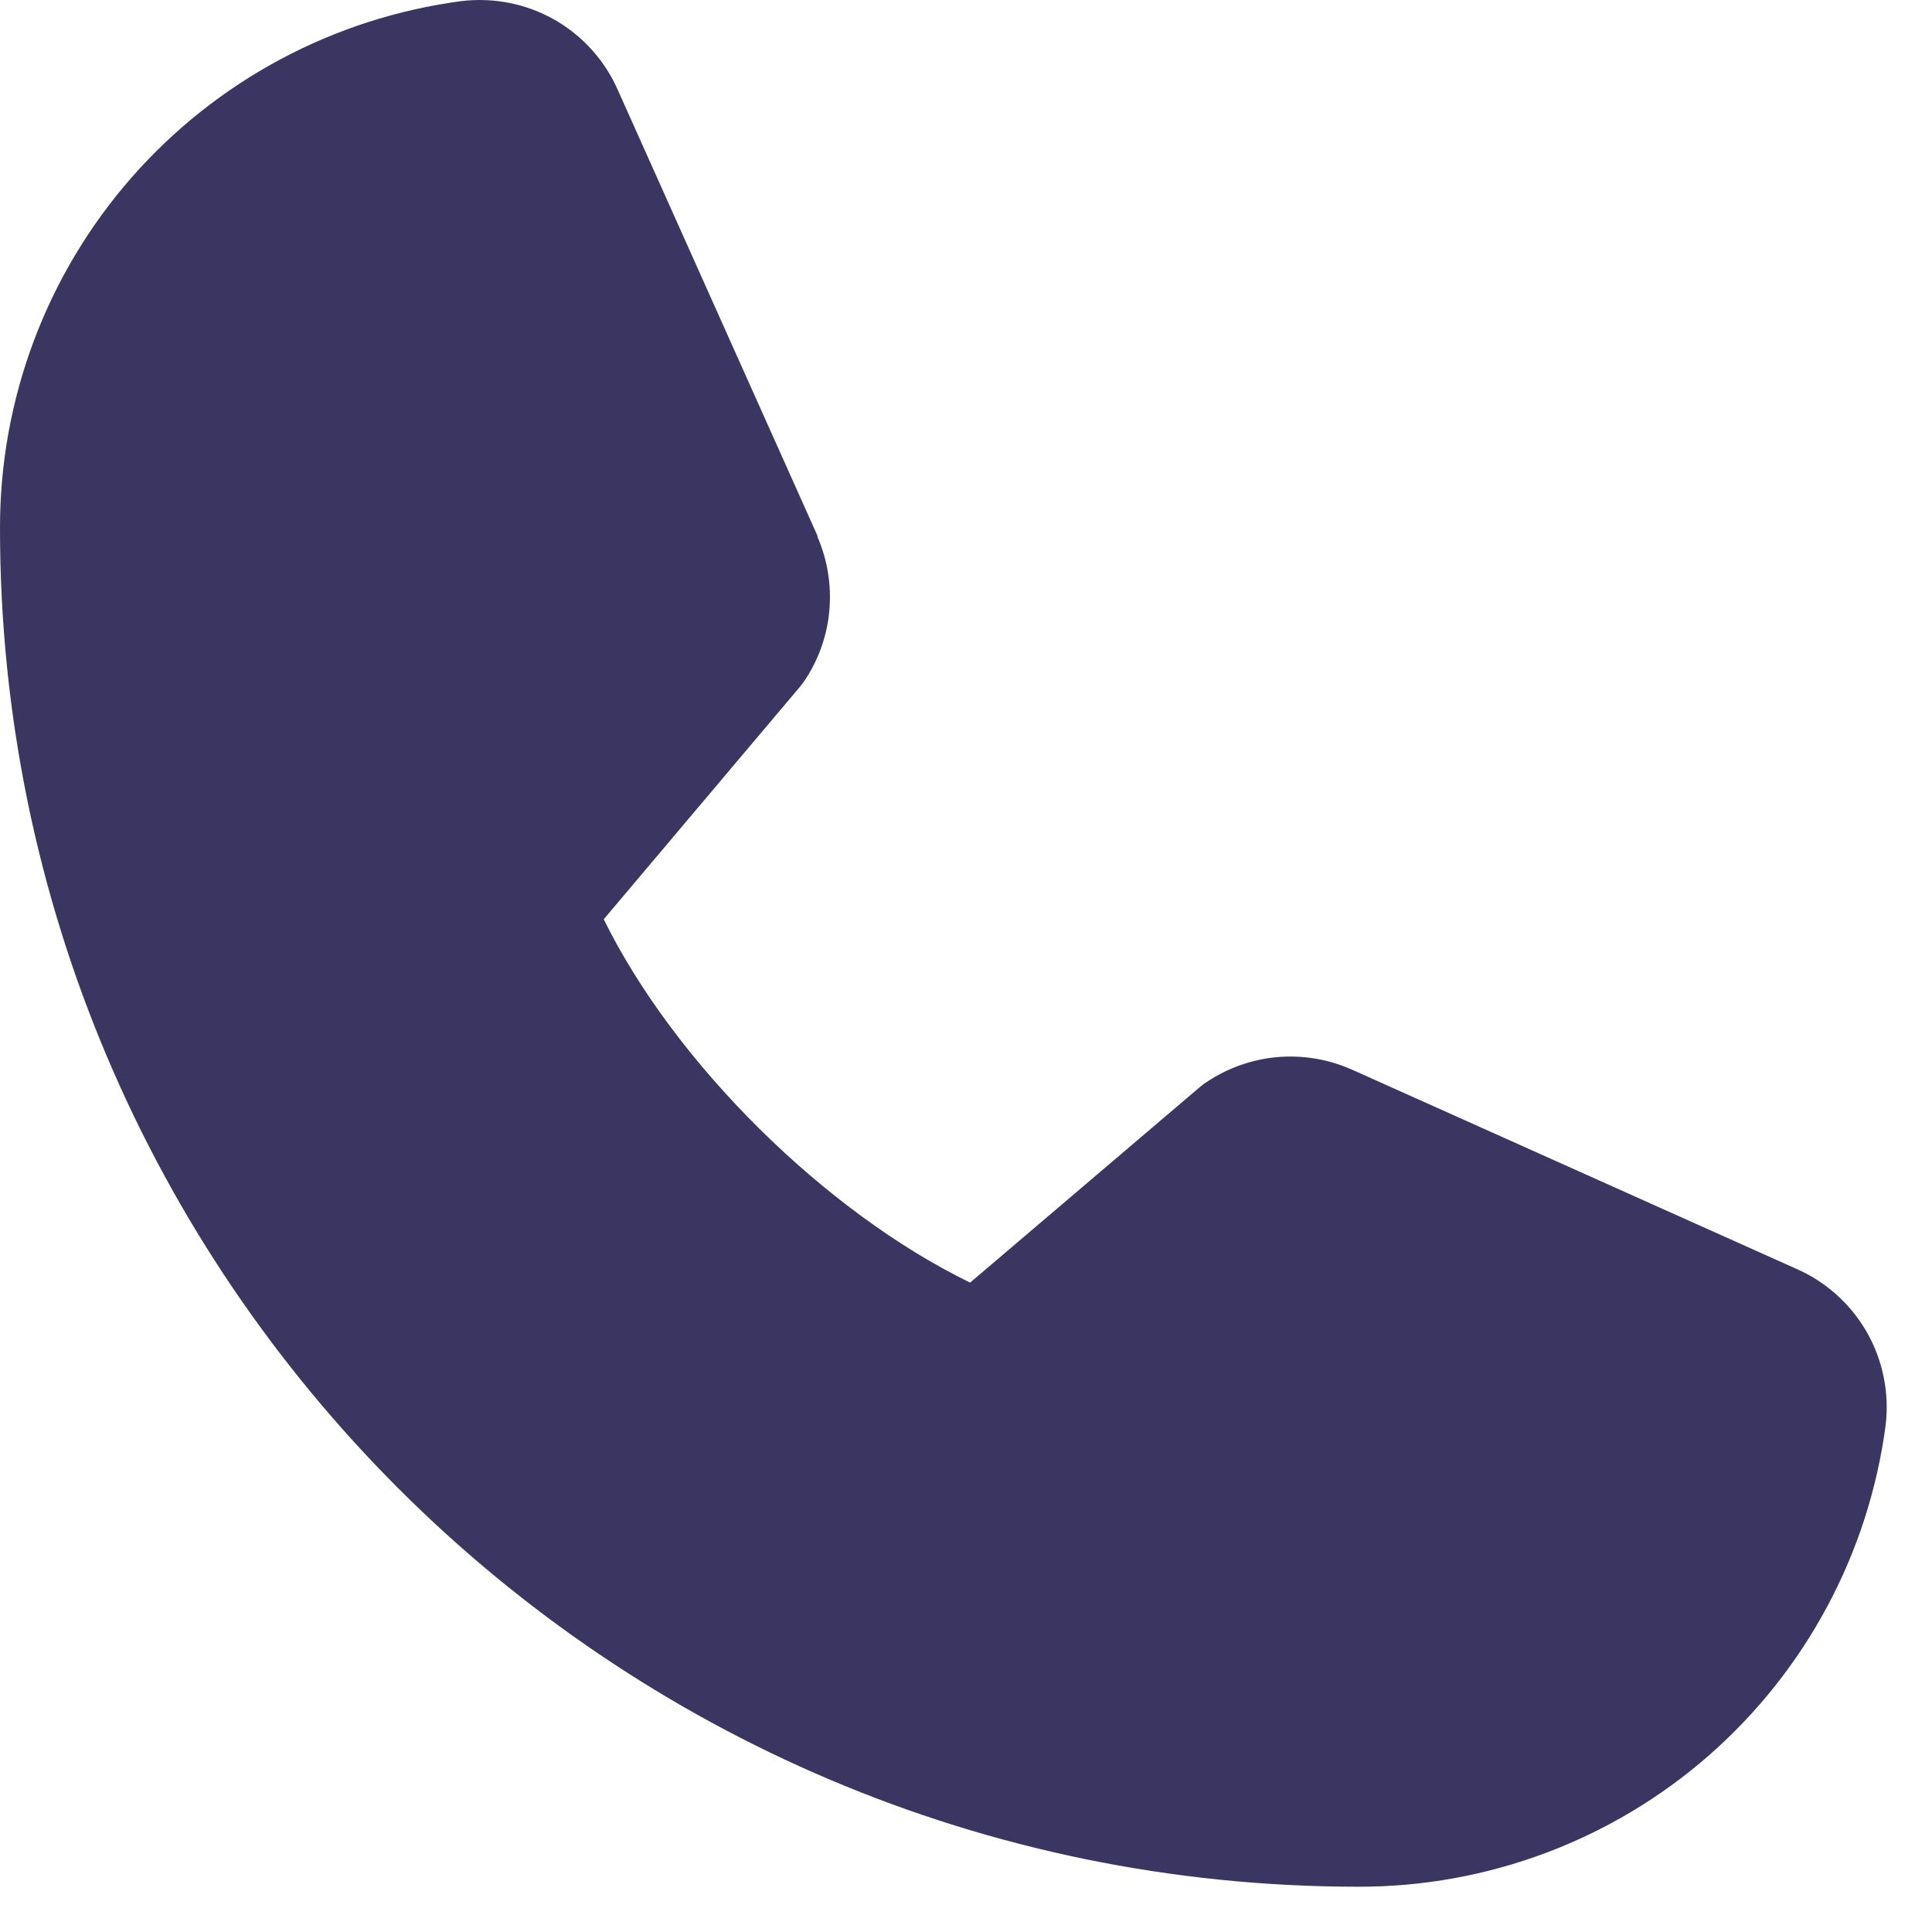
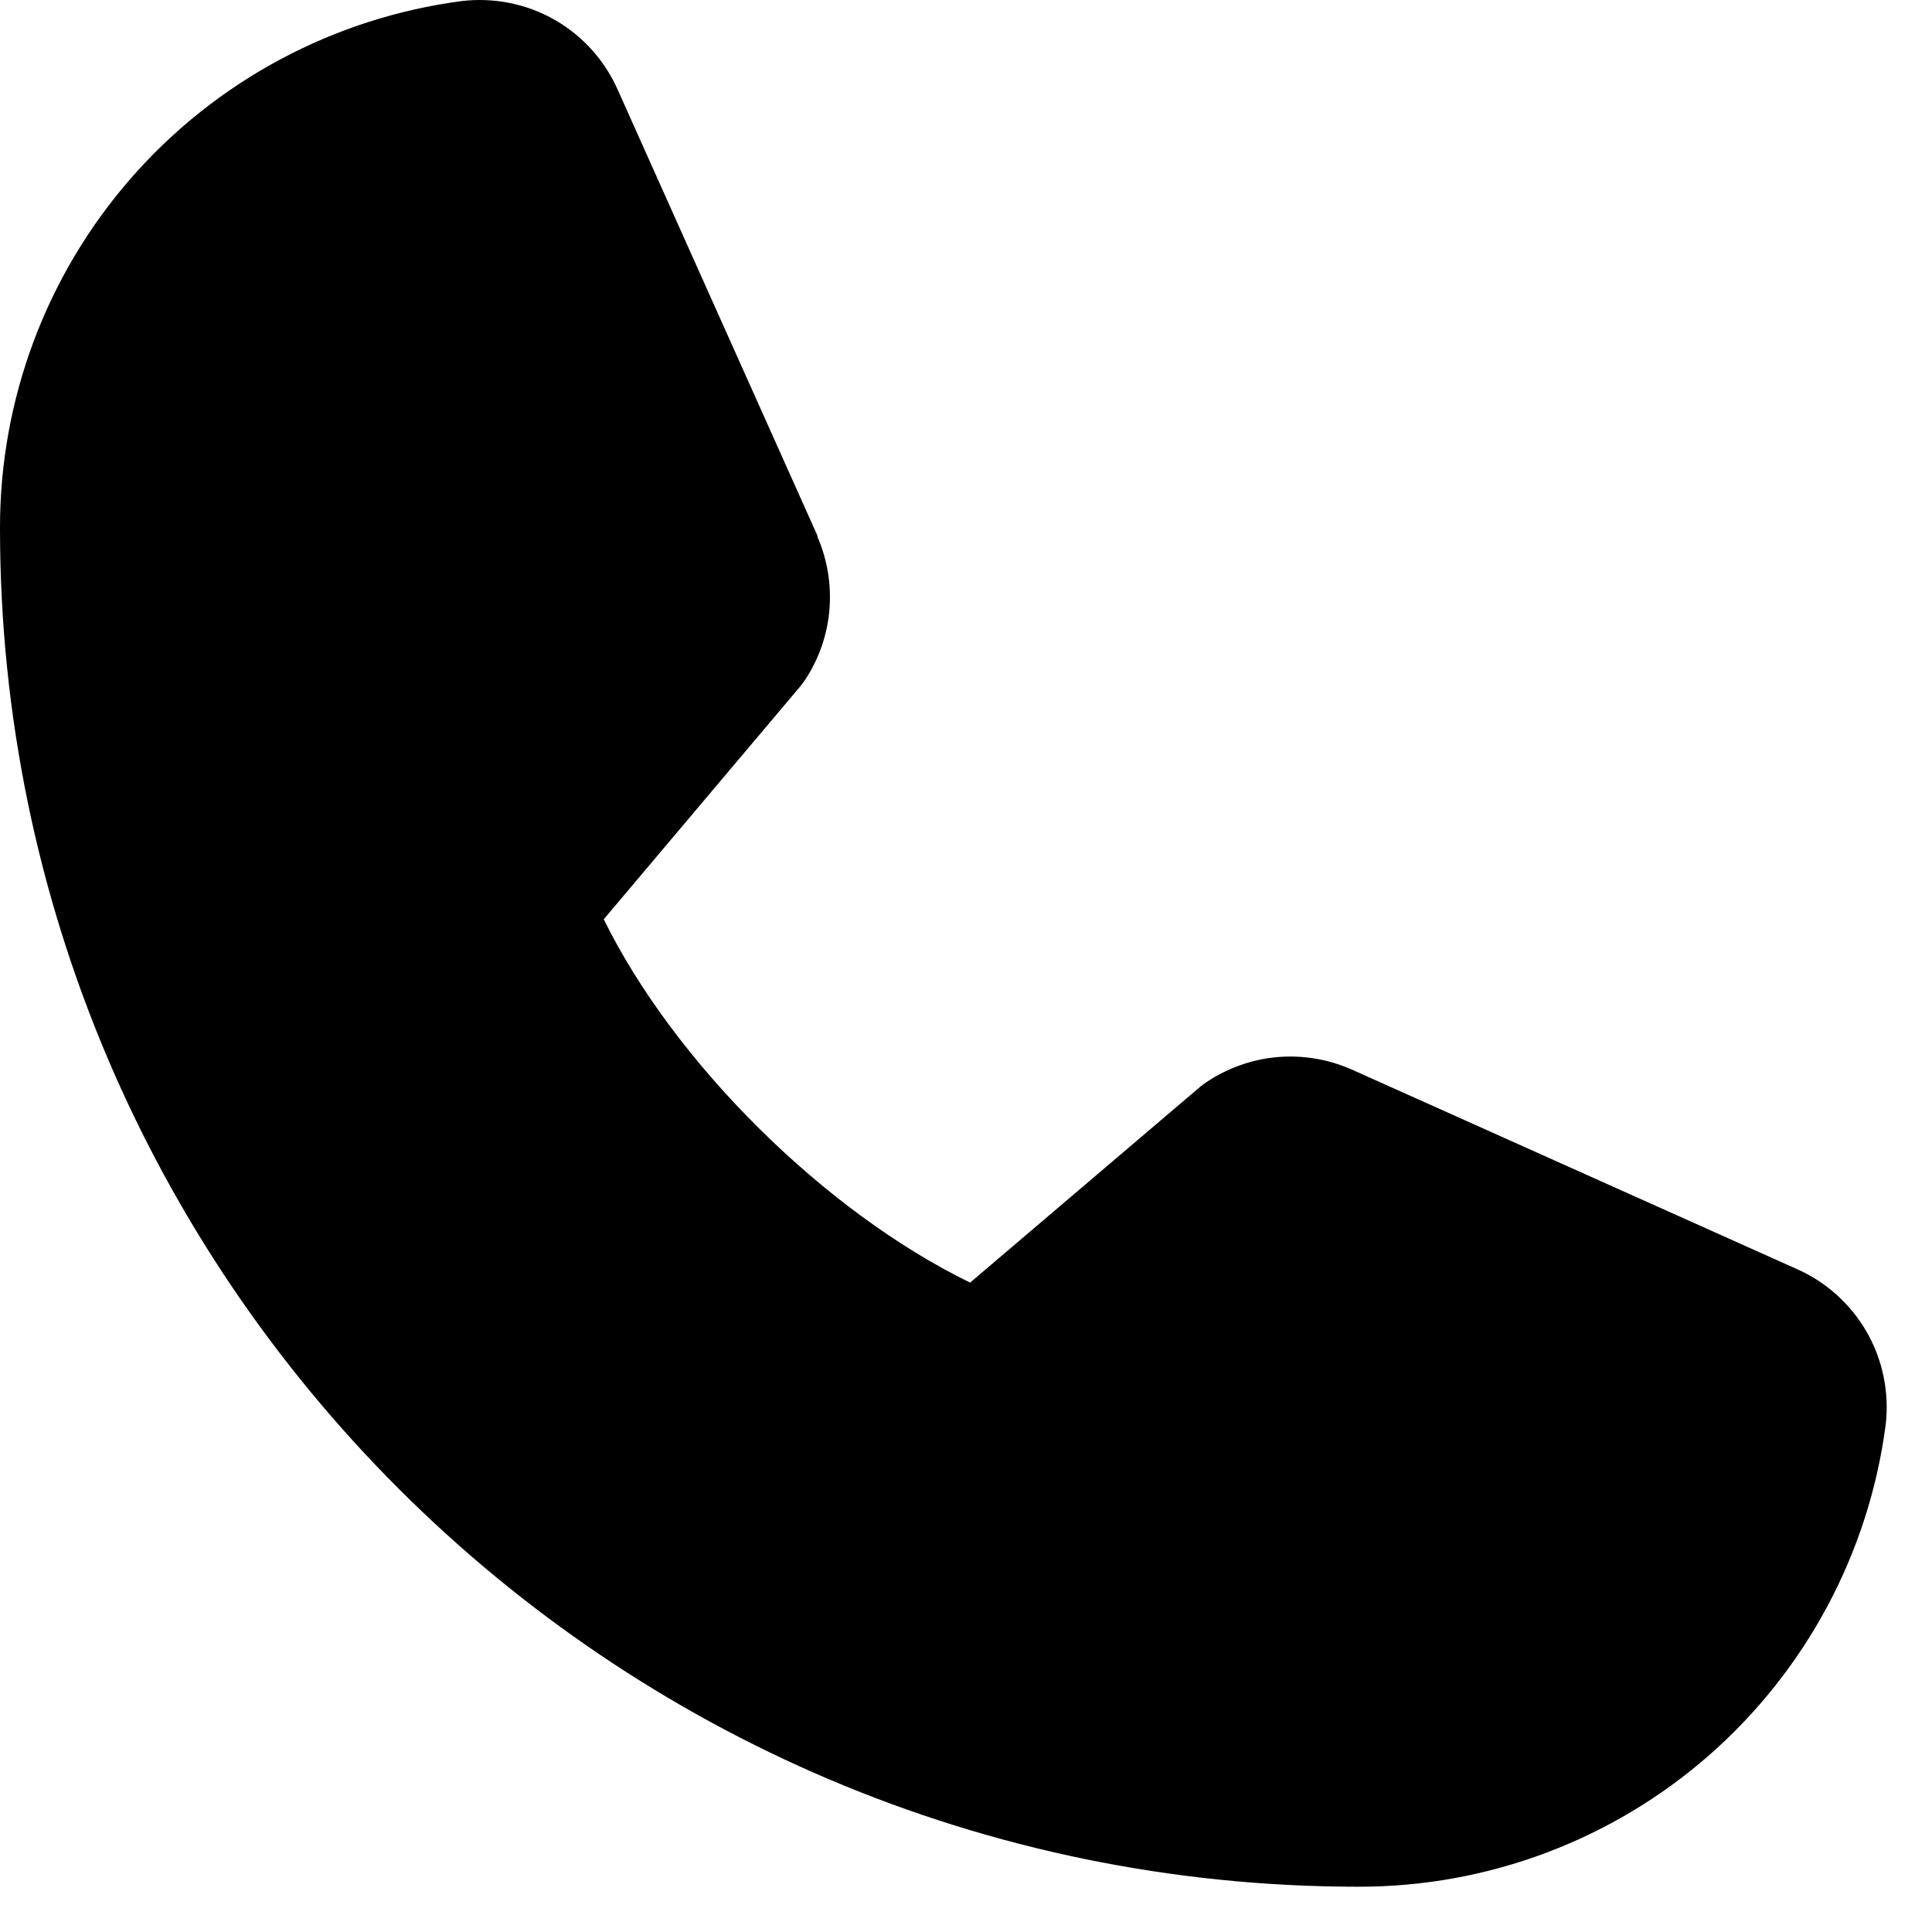
<svg xmlns="http://www.w3.org/2000/svg" width="16" height="16" viewBox="0 0 16 16" fill="none">
-   <path d="M15.616 11.803C15.476 12.862 14.956 13.833 14.153 14.537C13.35 15.24 12.318 15.627 11.25 15.625C5.047 15.625 7.06925e-06 10.578 7.06925e-06 4.375C-0.002 3.307 0.385 2.275 1.088 1.472C1.792 0.668 2.763 0.149 3.822 0.009C4.09 -0.023 4.361 0.031 4.595 0.165C4.829 0.299 5.013 0.506 5.12 0.753L6.77 4.437V4.446C6.852 4.635 6.886 4.842 6.869 5.048C6.852 5.254 6.784 5.452 6.671 5.625C6.657 5.646 6.642 5.665 6.627 5.685L5 7.613C5.585 8.802 6.829 10.035 8.034 10.622L9.935 9.004C9.954 8.988 9.973 8.973 9.994 8.96C10.167 8.845 10.366 8.774 10.572 8.755C10.779 8.736 10.988 8.769 11.179 8.851L11.189 8.855L14.87 10.505C15.117 10.611 15.324 10.796 15.459 11.03C15.593 11.264 15.648 11.535 15.616 11.803Z" fill="#3B3561" />
+   <path d="M15.616 11.803C15.476 12.862 14.956 13.833 14.153 14.537C13.35 15.24 12.318 15.627 11.25 15.625C5.047 15.625 7.06925e-06 10.578 7.06925e-06 4.375C-0.002 3.307 0.385 2.275 1.088 1.472C1.792 0.668 2.763 0.149 3.822 0.009C4.09 -0.023 4.361 0.031 4.595 0.165C4.829 0.299 5.013 0.506 5.12 0.753L6.77 4.437V4.446C6.852 4.635 6.886 4.842 6.869 5.048C6.852 5.254 6.784 5.452 6.671 5.625C6.657 5.646 6.642 5.665 6.627 5.685L5 7.613C5.585 8.802 6.829 10.035 8.034 10.622L9.935 9.004C9.954 8.988 9.973 8.973 9.994 8.96C10.167 8.845 10.366 8.774 10.572 8.755C10.779 8.736 10.988 8.769 11.179 8.851L11.189 8.855L14.87 10.505C15.117 10.611 15.324 10.796 15.459 11.03C15.593 11.264 15.648 11.535 15.616 11.803Z" fill="currentColor" />
</svg>
